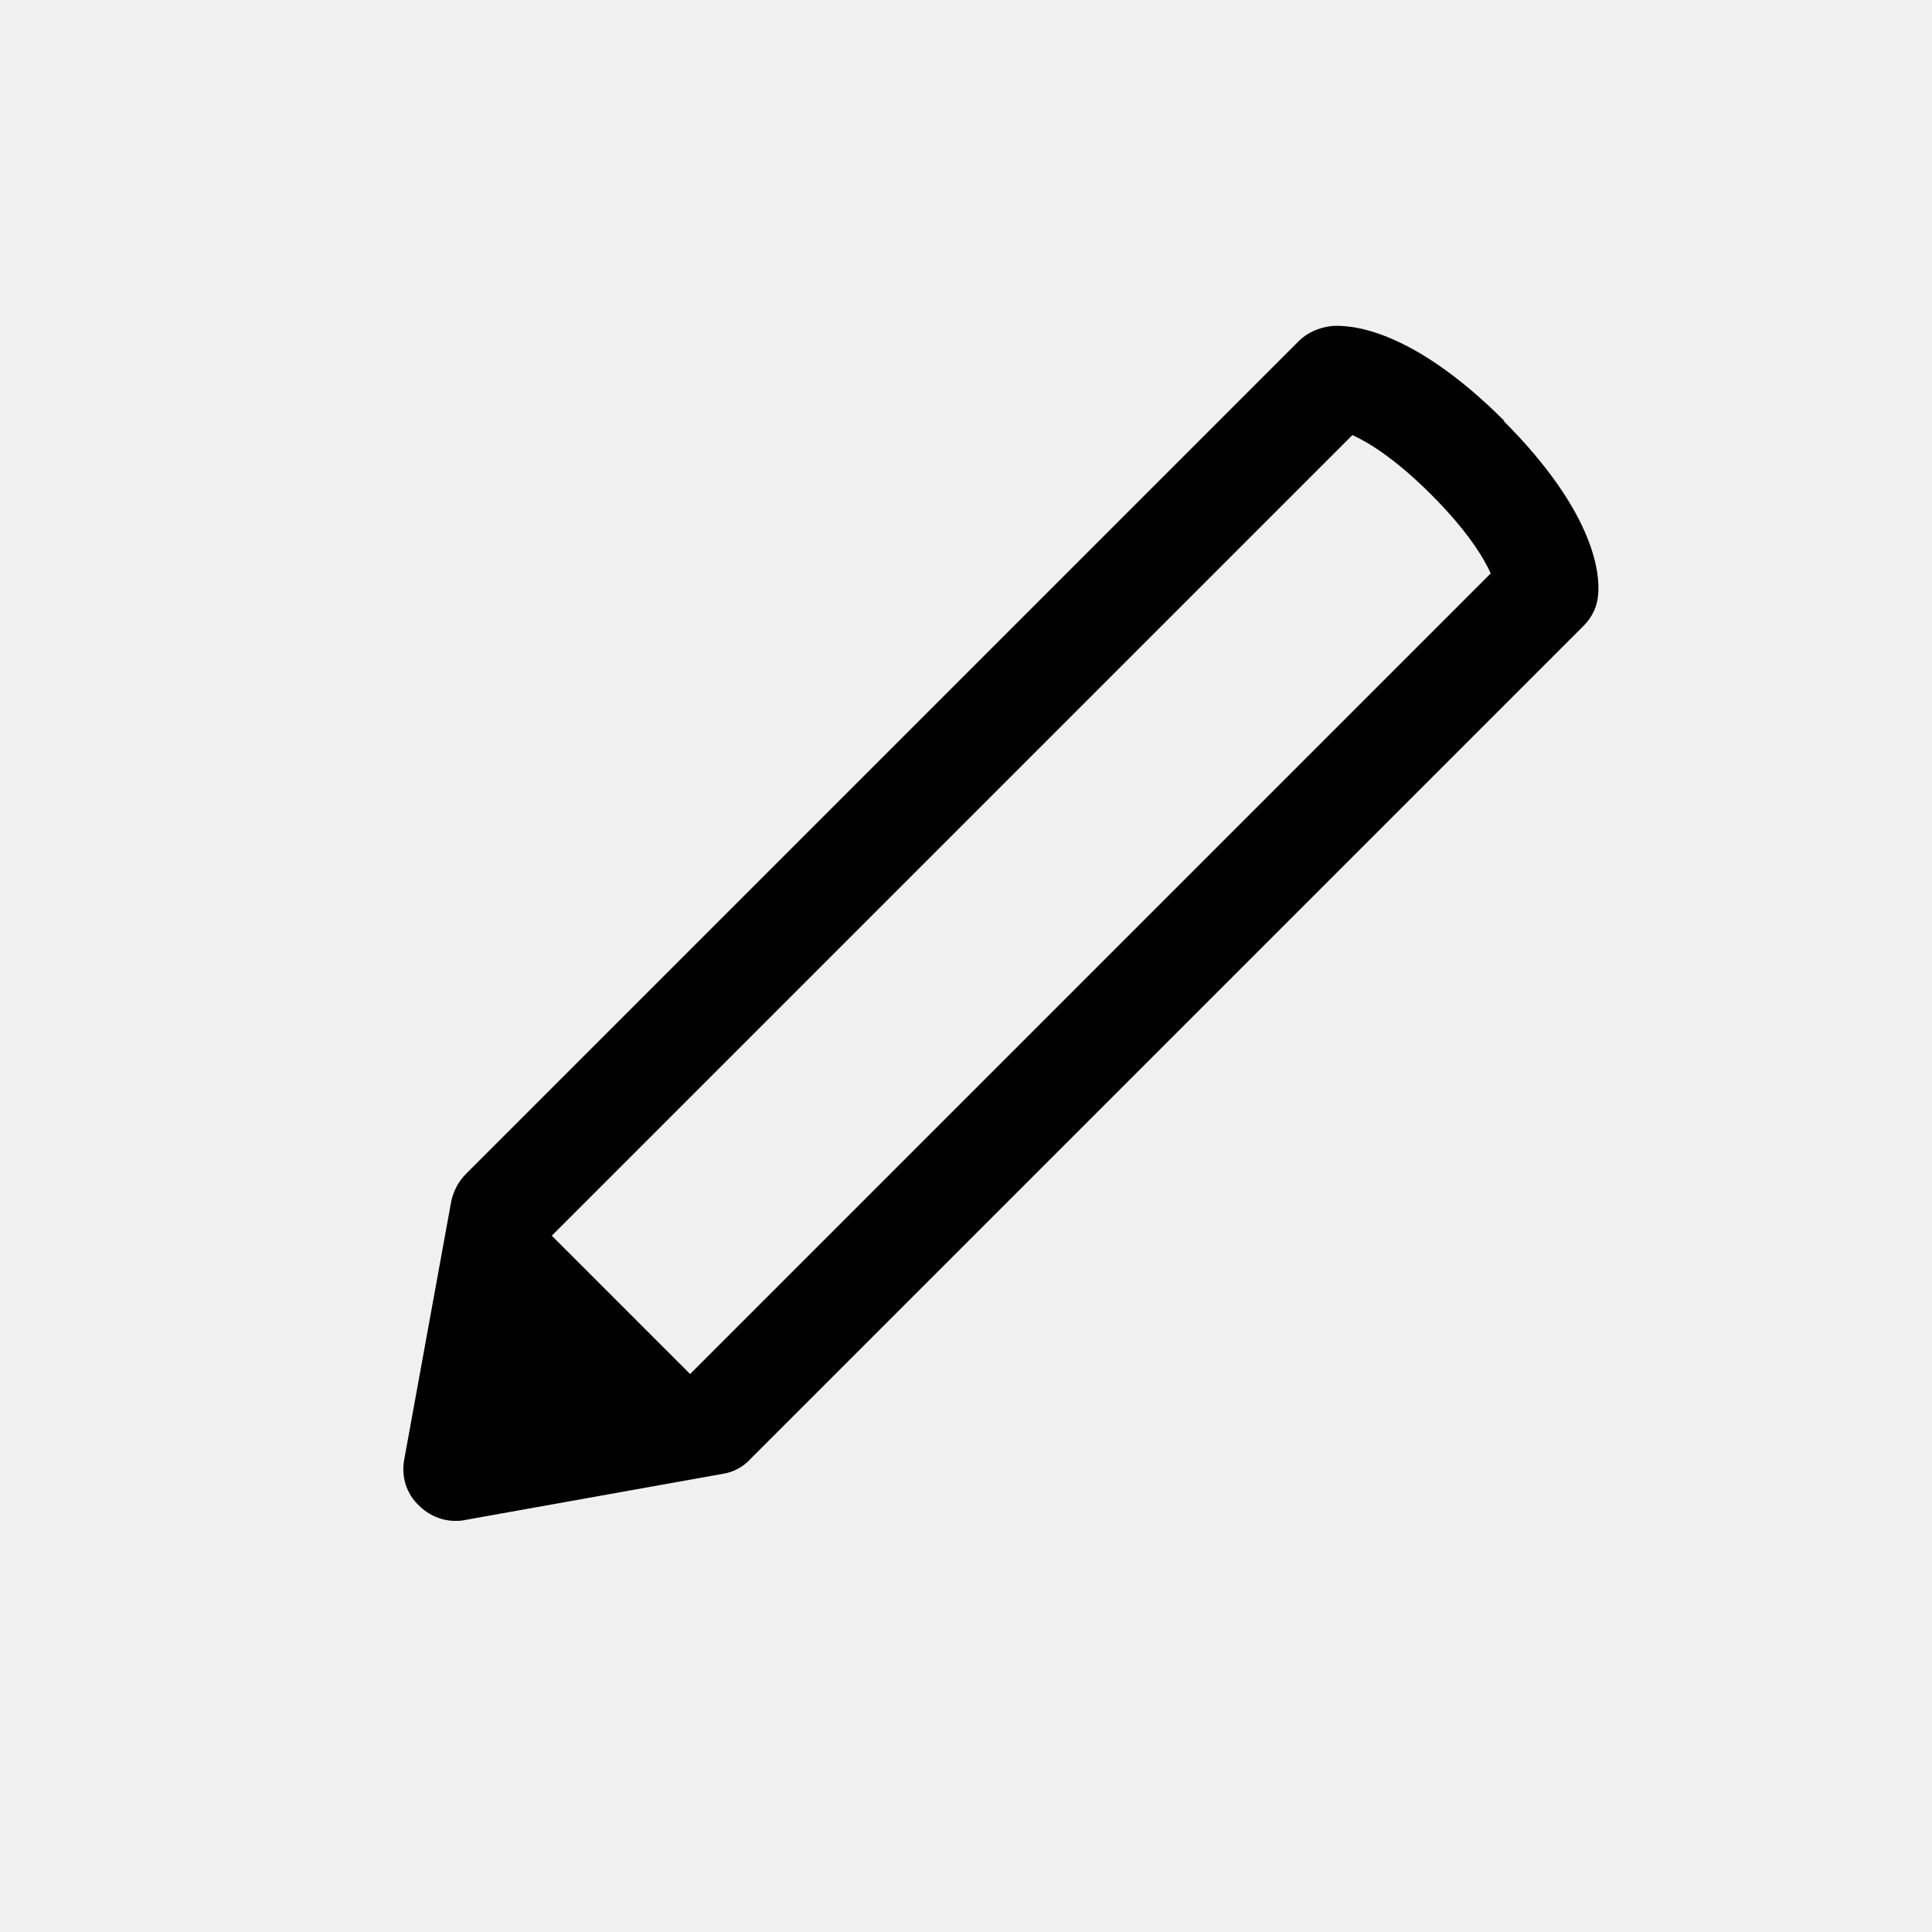
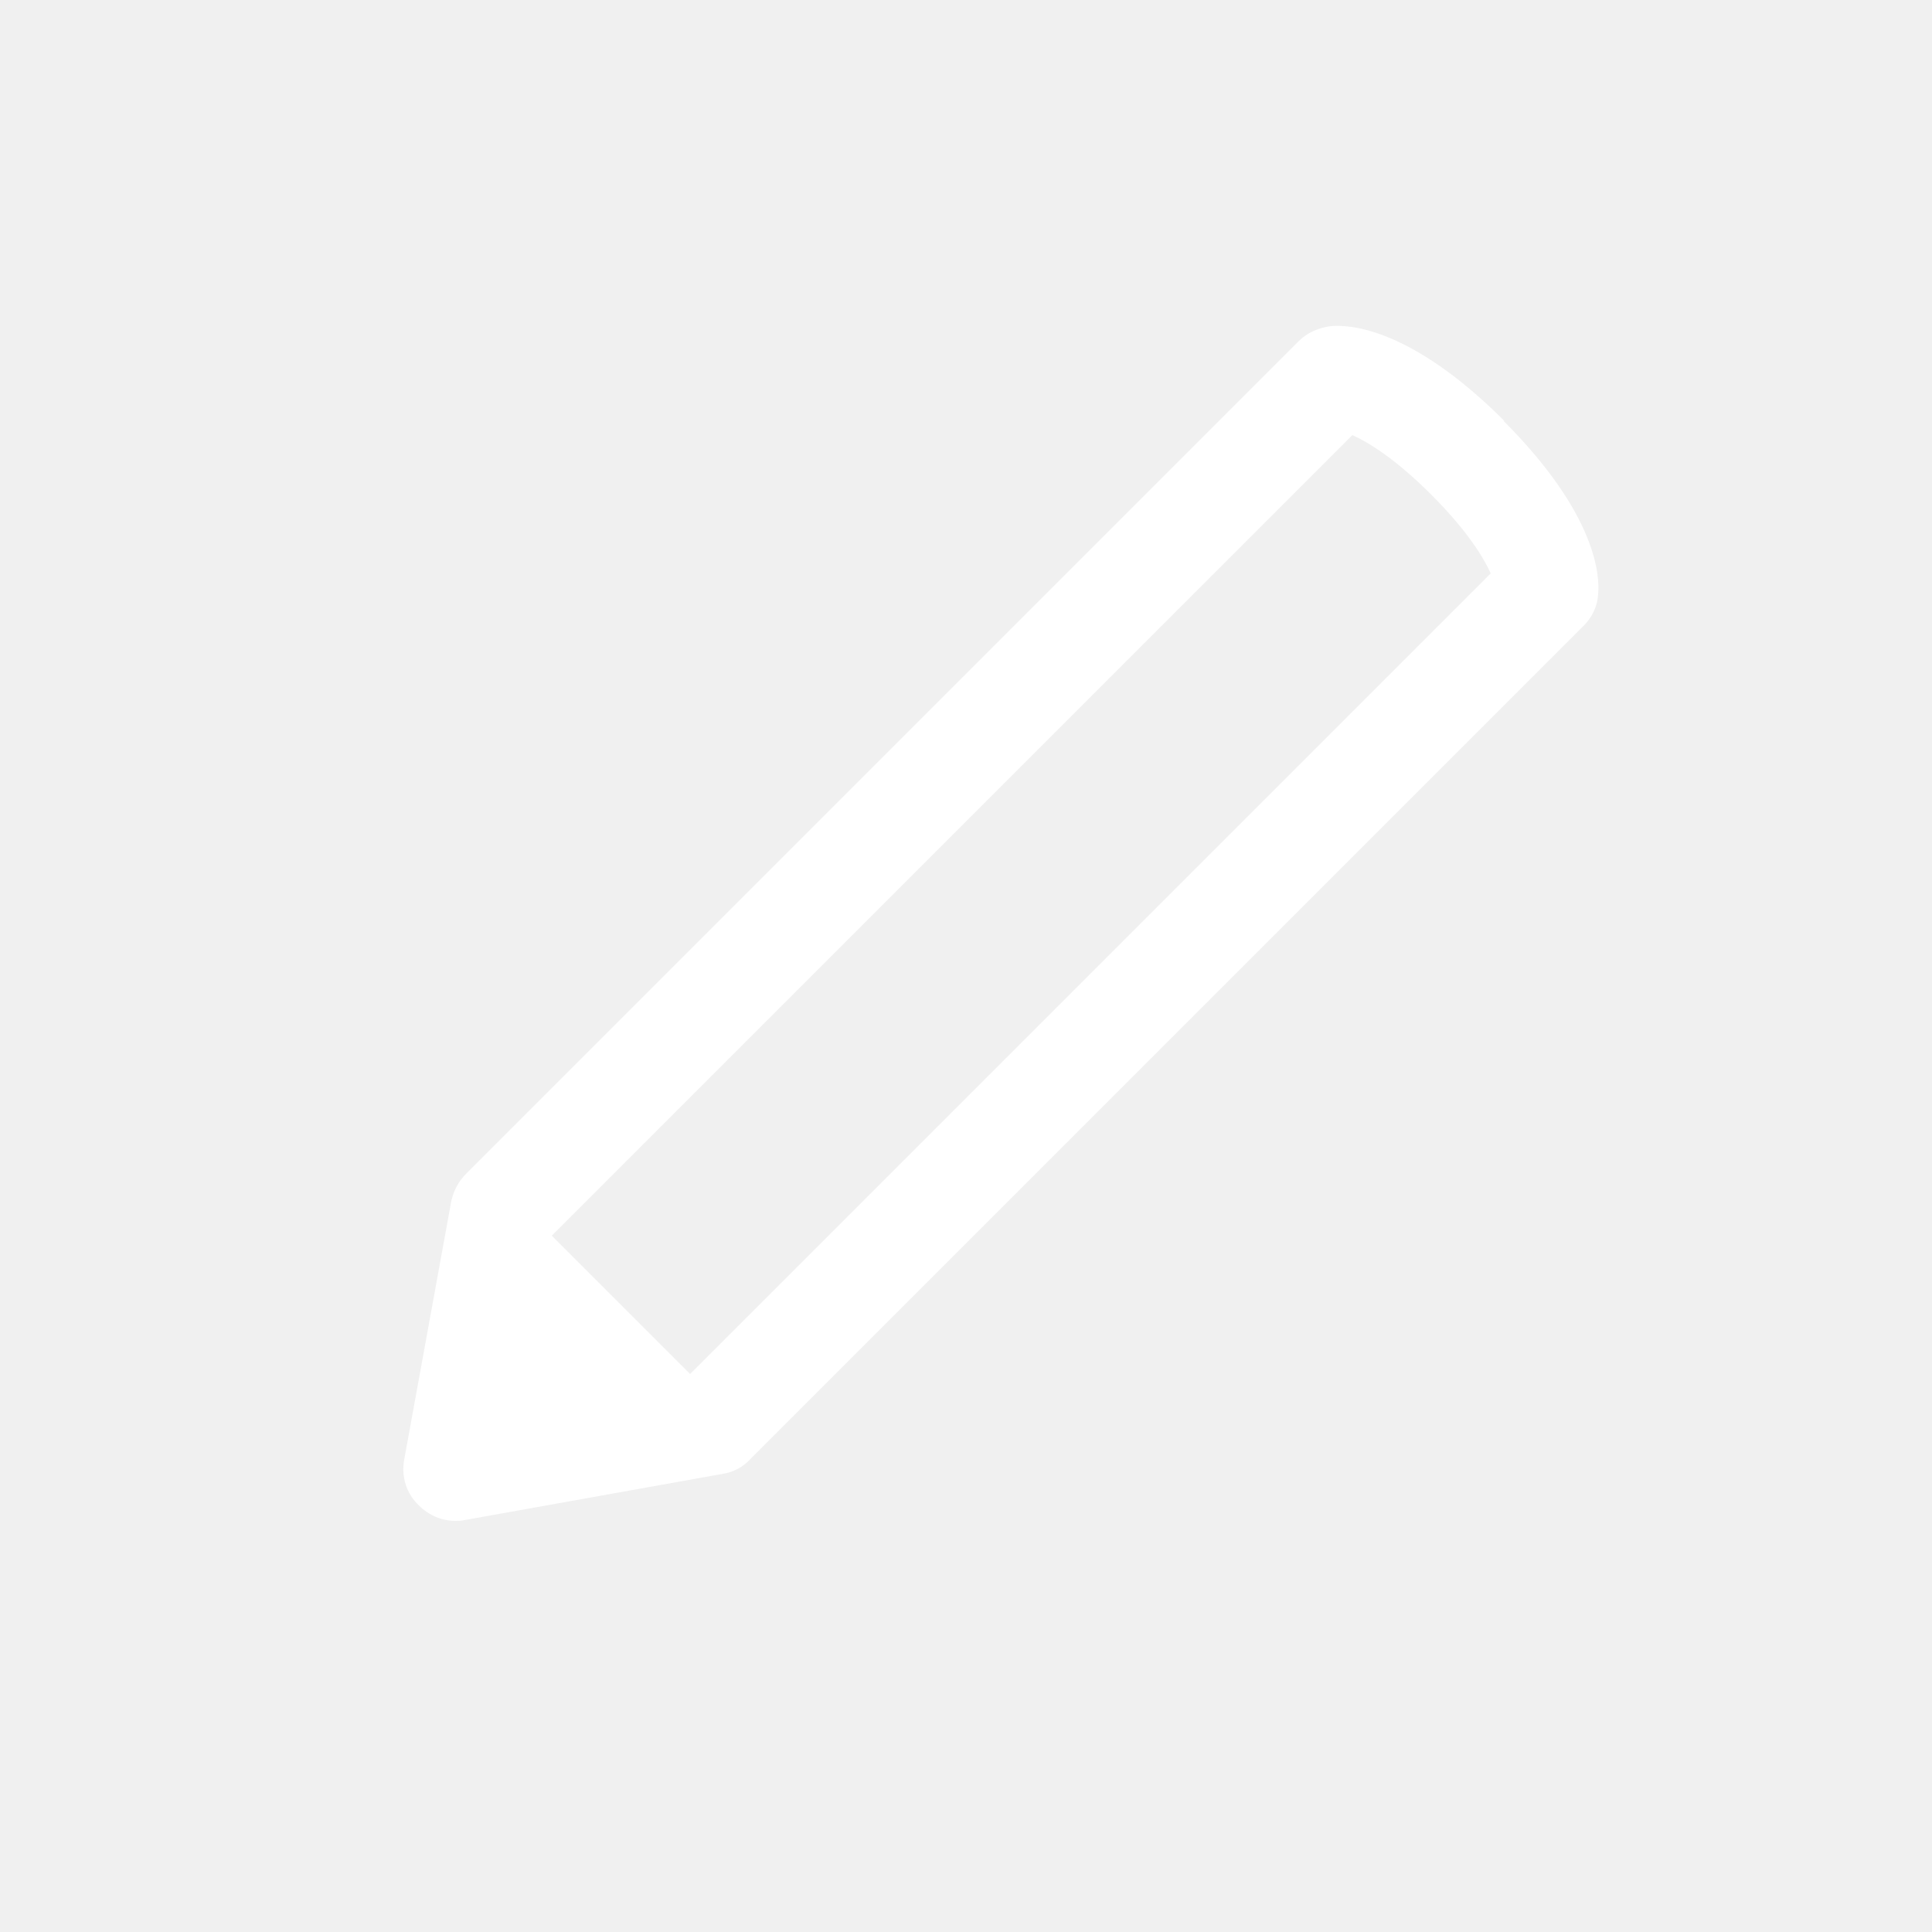
- <svg xmlns="http://www.w3.org/2000/svg" id="Layer_1" data-name="Layer 1" viewBox="0 0 25 25">
+ <svg xmlns="http://www.w3.org/2000/svg" id="Layer_1" data-name="Layer 1" viewBox="0 0 25 25" style="fill:white">
  <defs>
    <style>
      .cls-1 {
        fill: none;
      }
    </style>
  </defs>
  <path class="cls-1" d="m17.5,5.62L7.14,15.98l1.79,1.79,10.36-10.36c-.09-.2-.3-.55-.77-1.02-.47-.47-.82-.68-1.02-.77Z" />
  <path d="m19.47,5.45c-1.23-1.23-2.03-1.25-2.25-1.23-.15.02-.3.08-.41.19L6.03,15.19c-.1.1-.16.22-.19.35l-.61,3.35c-.04.22.03.44.19.59.13.13.3.2.47.2.04,0,.08,0,.12-.01l3.35-.6c.13-.02.26-.09.35-.19l10.78-10.78c.11-.11.18-.25.19-.41.02-.22,0-1.02-1.23-2.25Zm-10.54,12.33l-1.79-1.79,10.36-10.36c.2.09.55.3,1.02.77.47.47.68.82.77,1.02l-10.36,10.36Z" />
</svg>
